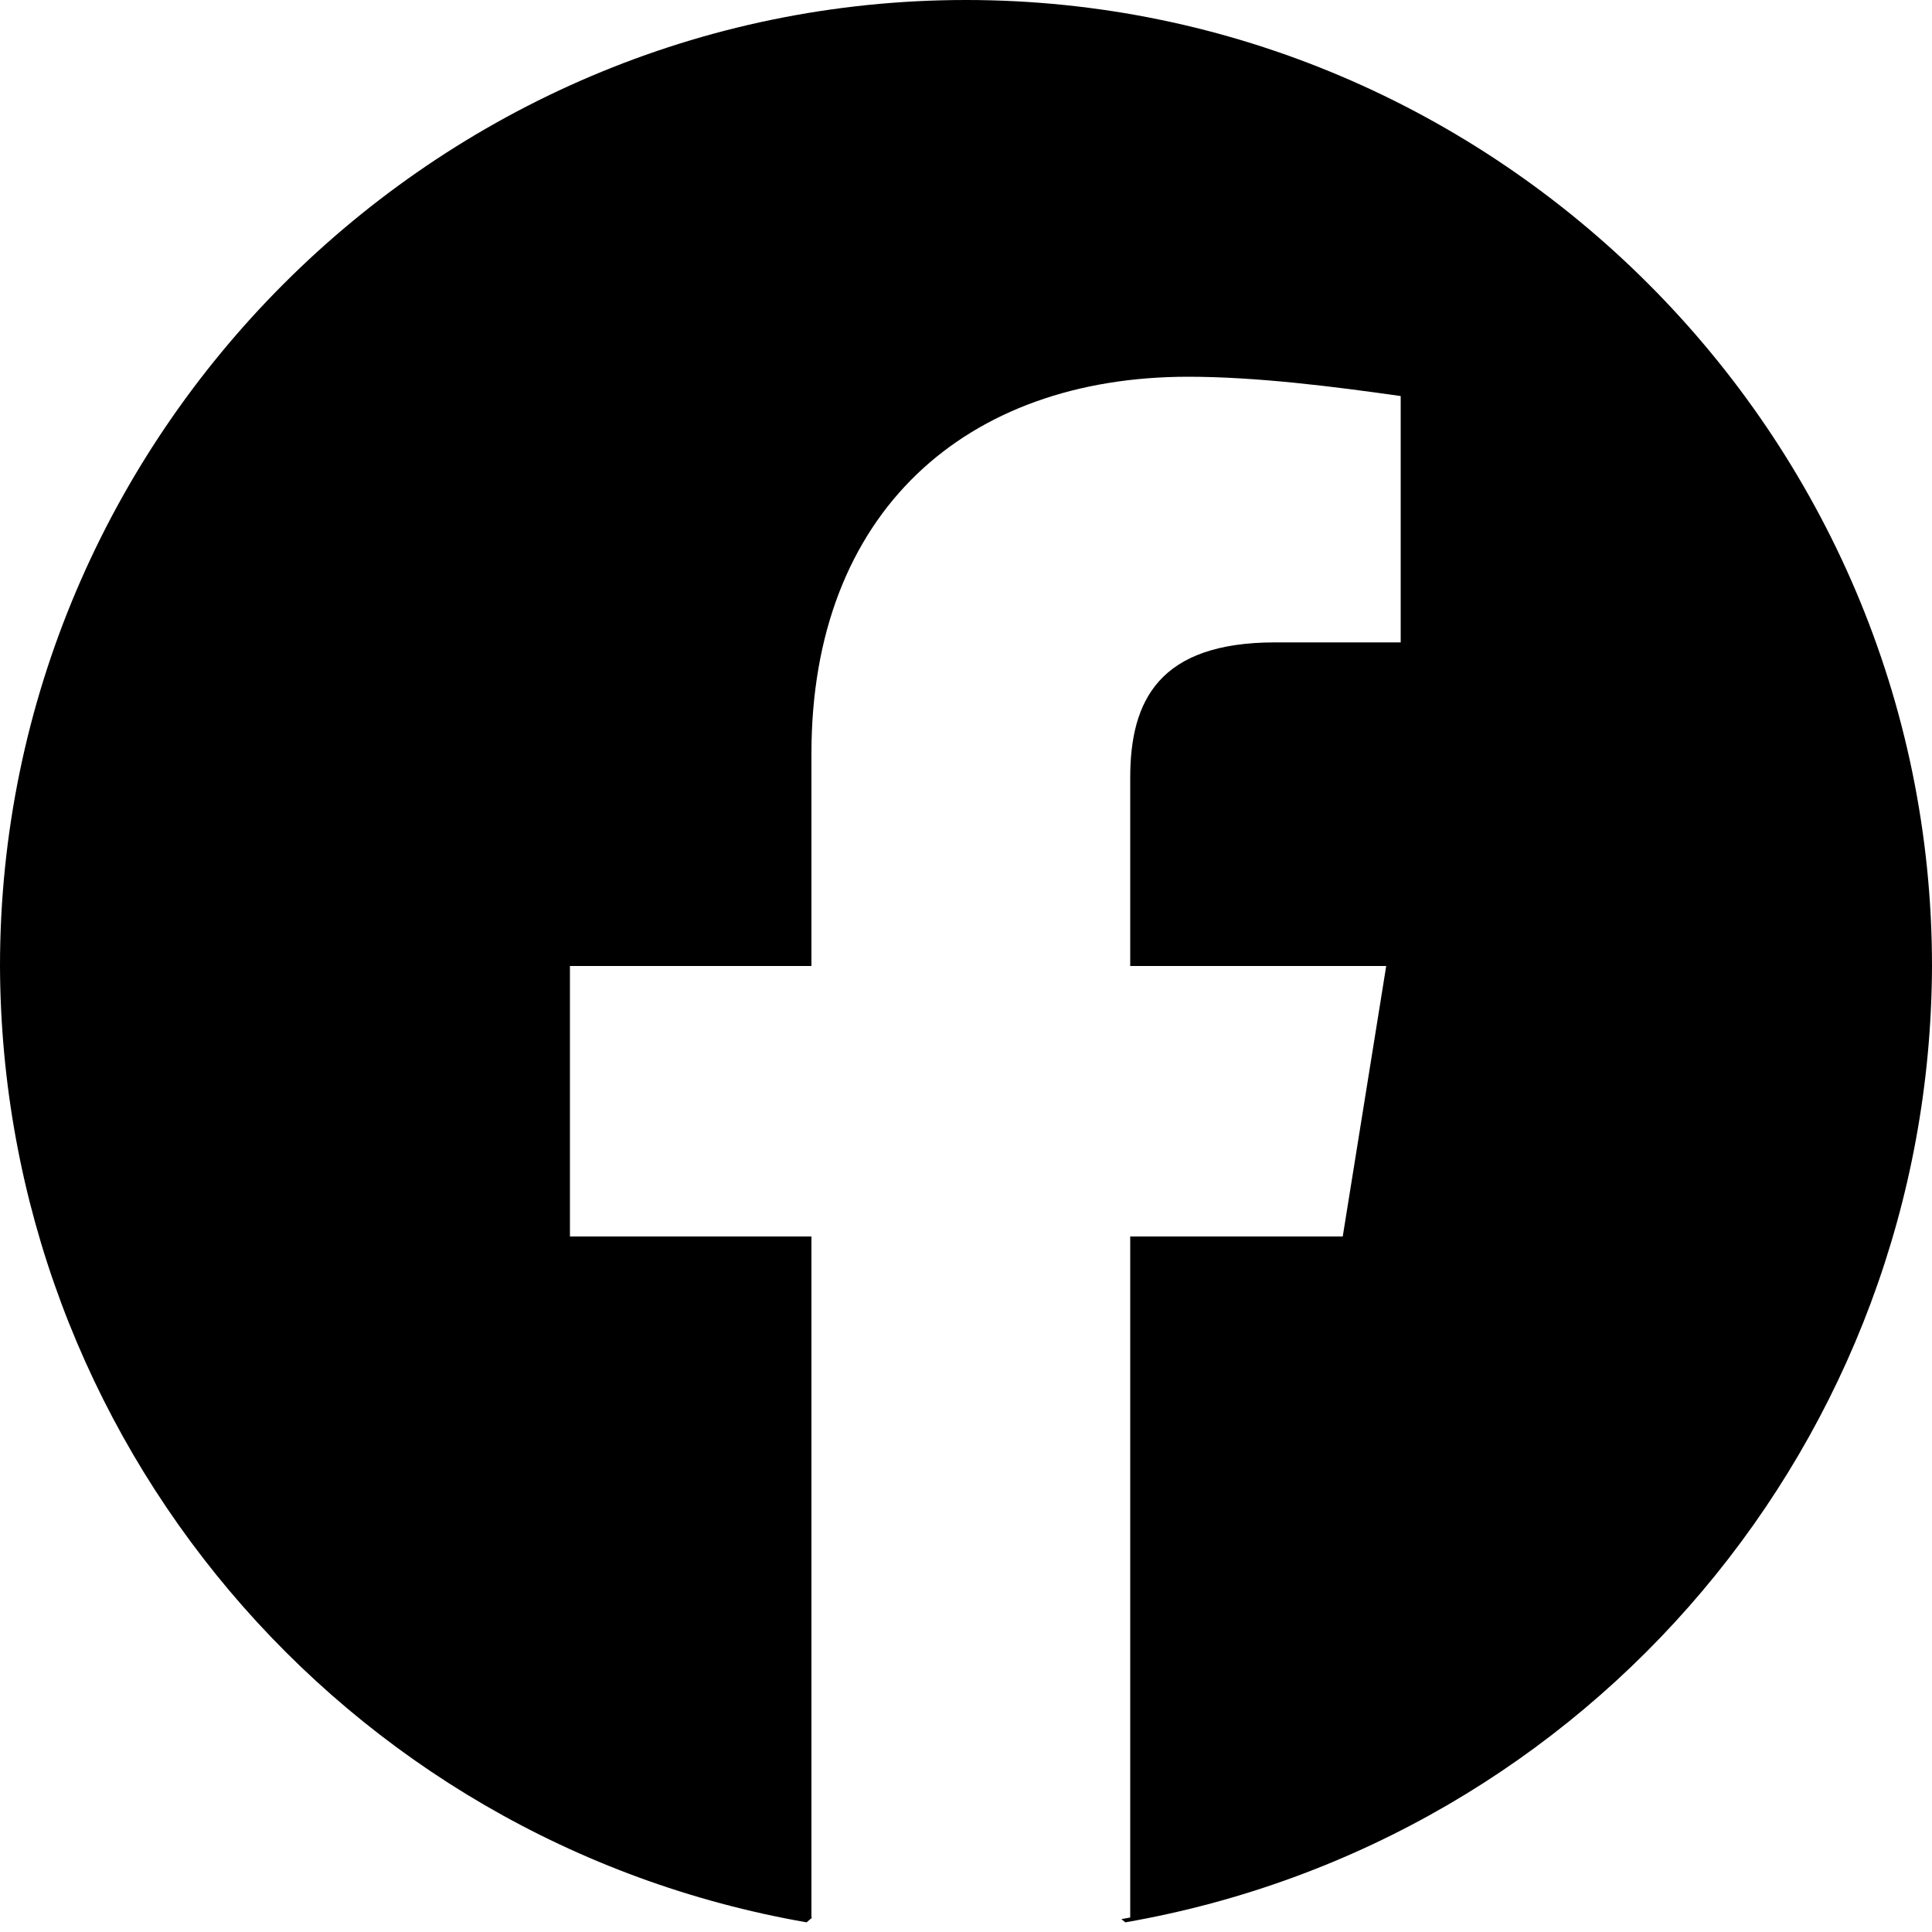
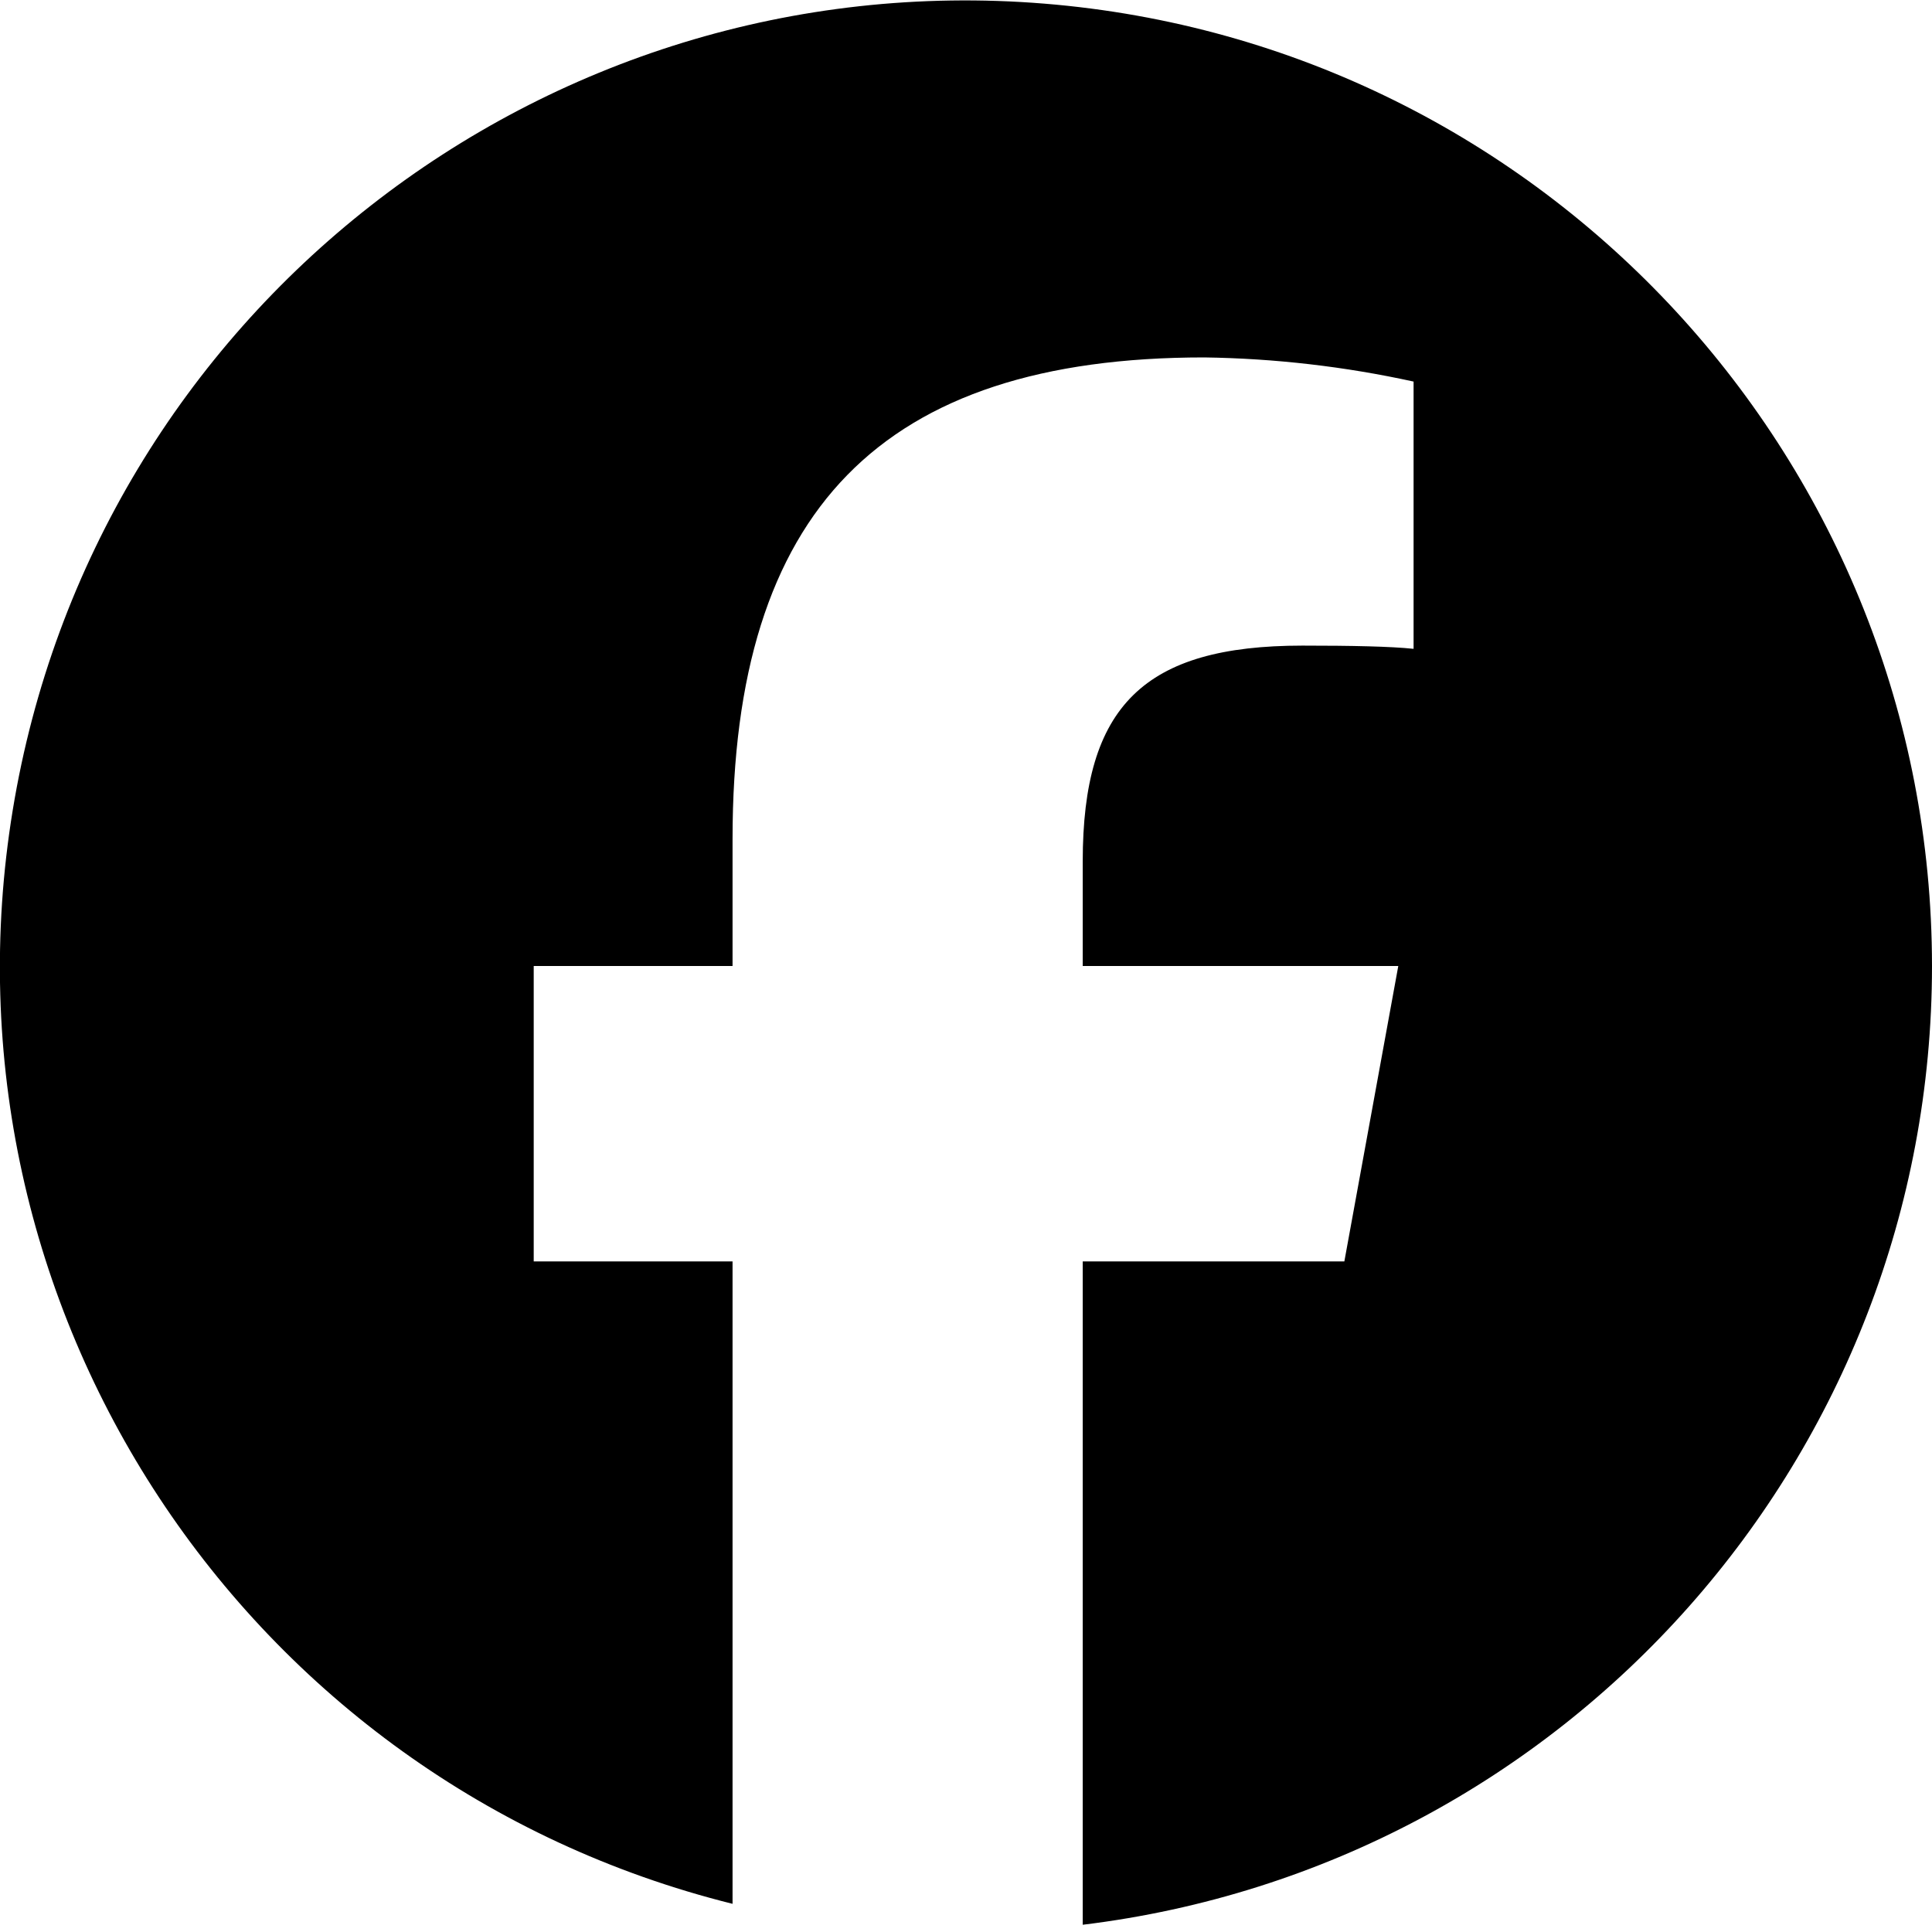
<svg xmlns="http://www.w3.org/2000/svg" width="24" height="24">
-   <path d="M0 12a12.1 12.1 0 0 0 10.02 11.88l.07-.06h-.01v-8.46h-3V12h3V9.36c0-3 1.92-4.68 4.68-4.68.84 0 1.8.12 2.64.24v3.06h-1.56c-1.44 0-1.8.72-1.8 1.68V12h3.18l-.54 3.36h-2.64v8.46l-.11.02.05.04A12.1 12.1 0 0 0 24 12c0-6.6-5.4-12-12-12S0 5.4 0 12" />
+   <path d="M24 12A12 12 0 1 0 9.1 23.65v-7.98H6.63V12H9.1v-1.58c0-4.08 1.85-5.98 5.86-5.98a13 13 0 0 1 2.6.3v3.32c-.28-.03-.77-.04-1.38-.04-1.97 0-2.73.75-2.73 2.68V12h3.92l-.67 3.67h-3.25v8.24A12 12 0 0 0 24 12" />
</svg>
